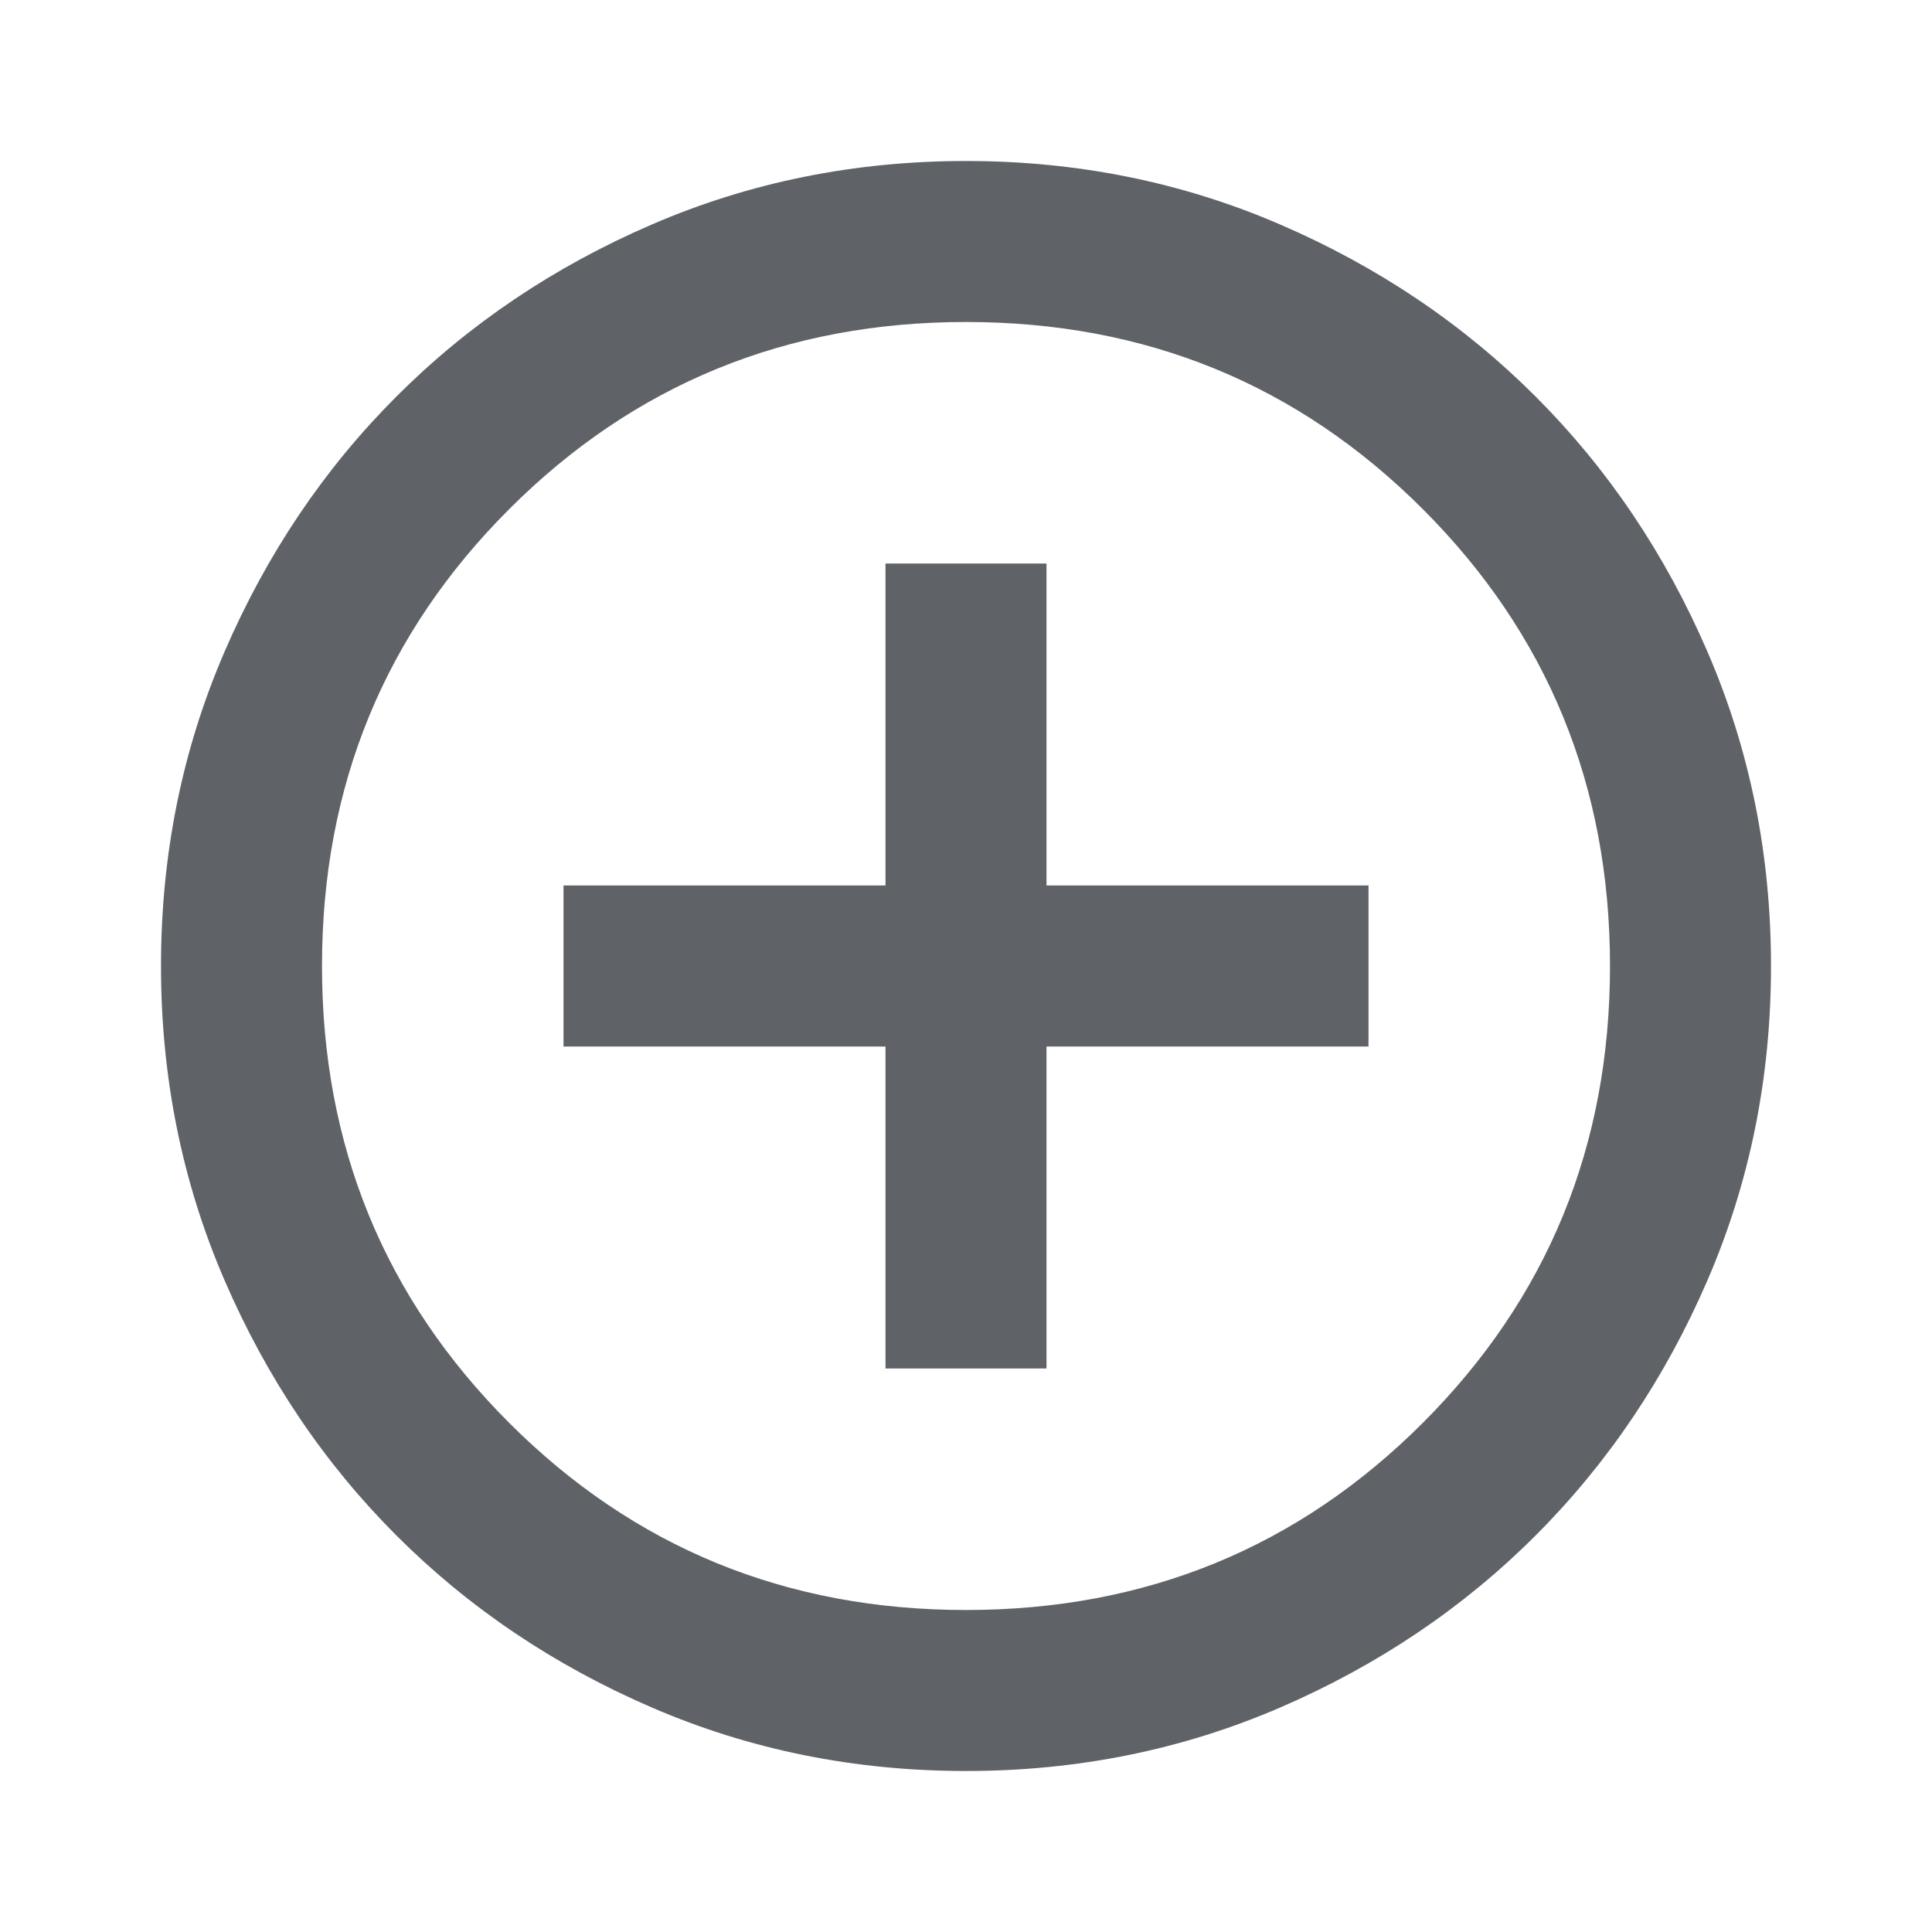
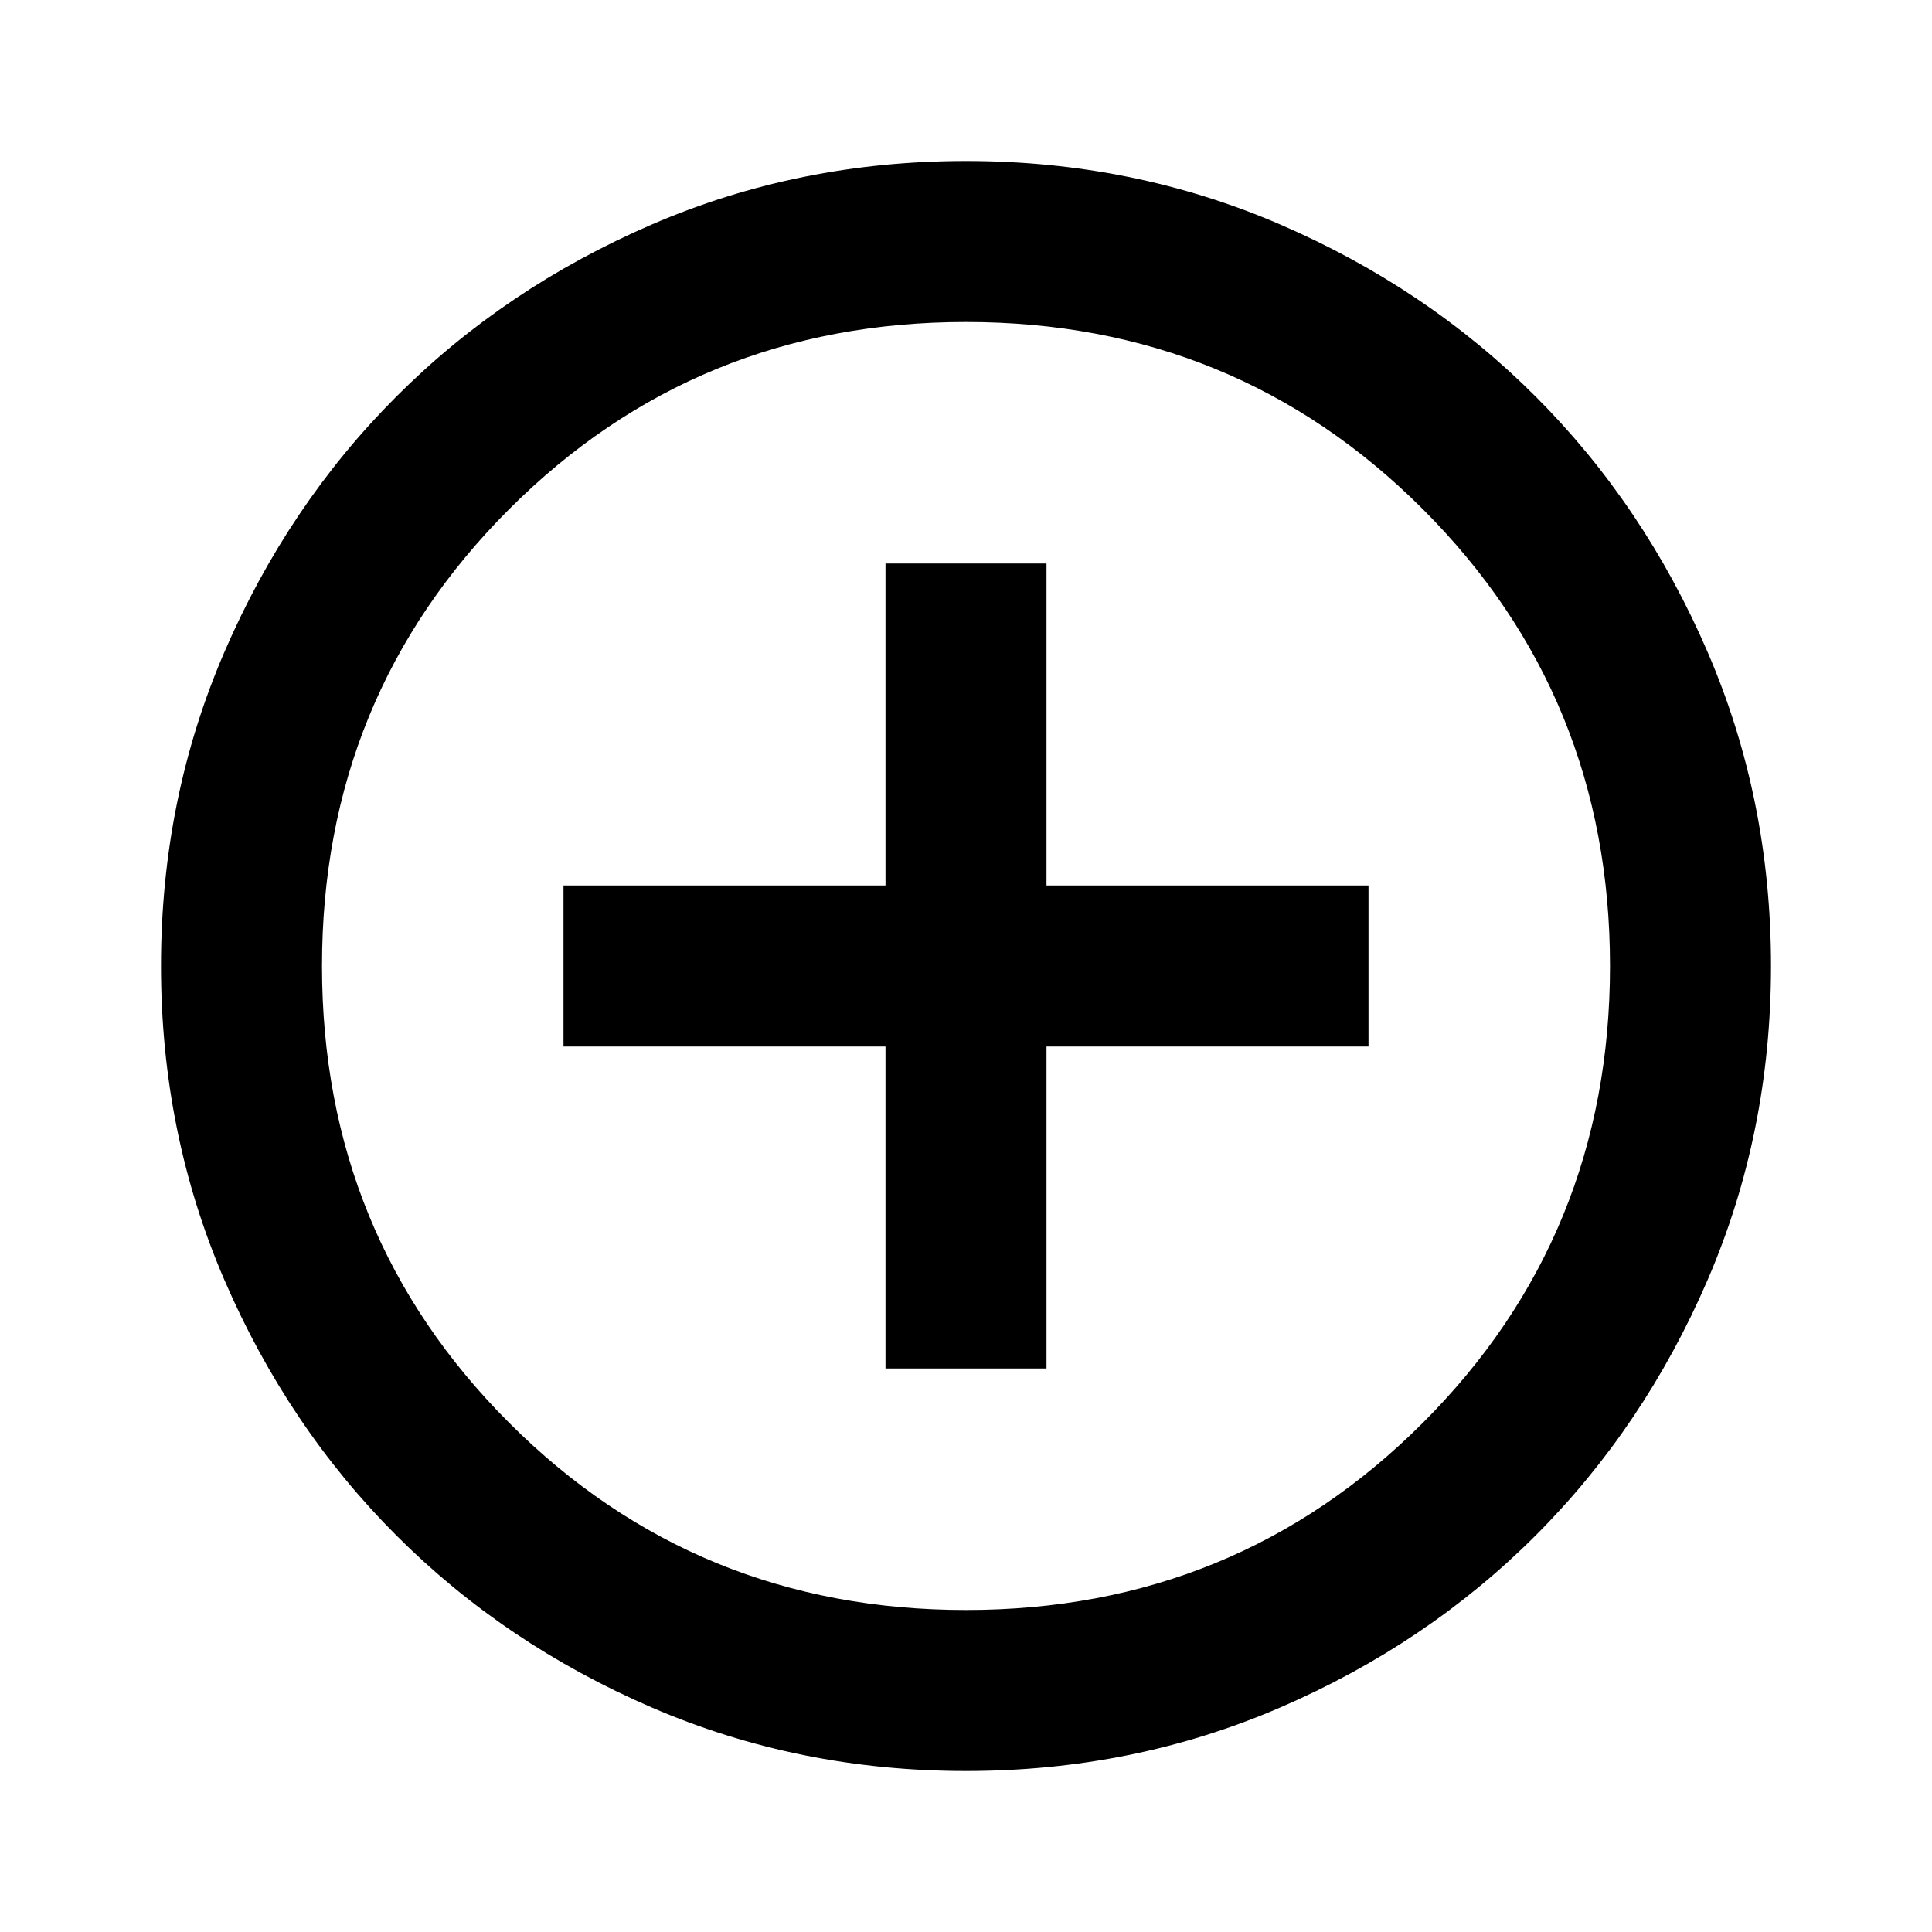
- <svg xmlns="http://www.w3.org/2000/svg" height="24px" viewBox="0 -960 960 960" width="24px" fill="#5f6368">
+ <svg xmlns="http://www.w3.org/2000/svg" height="24px" viewBox="0 -960 960 960" width="24px" fill="black">
  <path d="M440-280h80v-160h160v-80H520v-160h-80v160H280v80h160v160Zm40 200q-83 0-156-31.5T197-197q-54-54-85.5-127T80-480q0-83 31.5-156T197-763q54-54 127-85.5T480-880q83 0 156 31.5T763-763q54 54 85.5 127T880-480q0 83-31.5 156T763-197q-54 54-127 85.5T480-80Zm0-80q134 0 227-93t93-227q0-134-93-227t-227-93q-134 0-227 93t-93 227q0 134 93 227t227 93Zm0-320Z" />
</svg>
